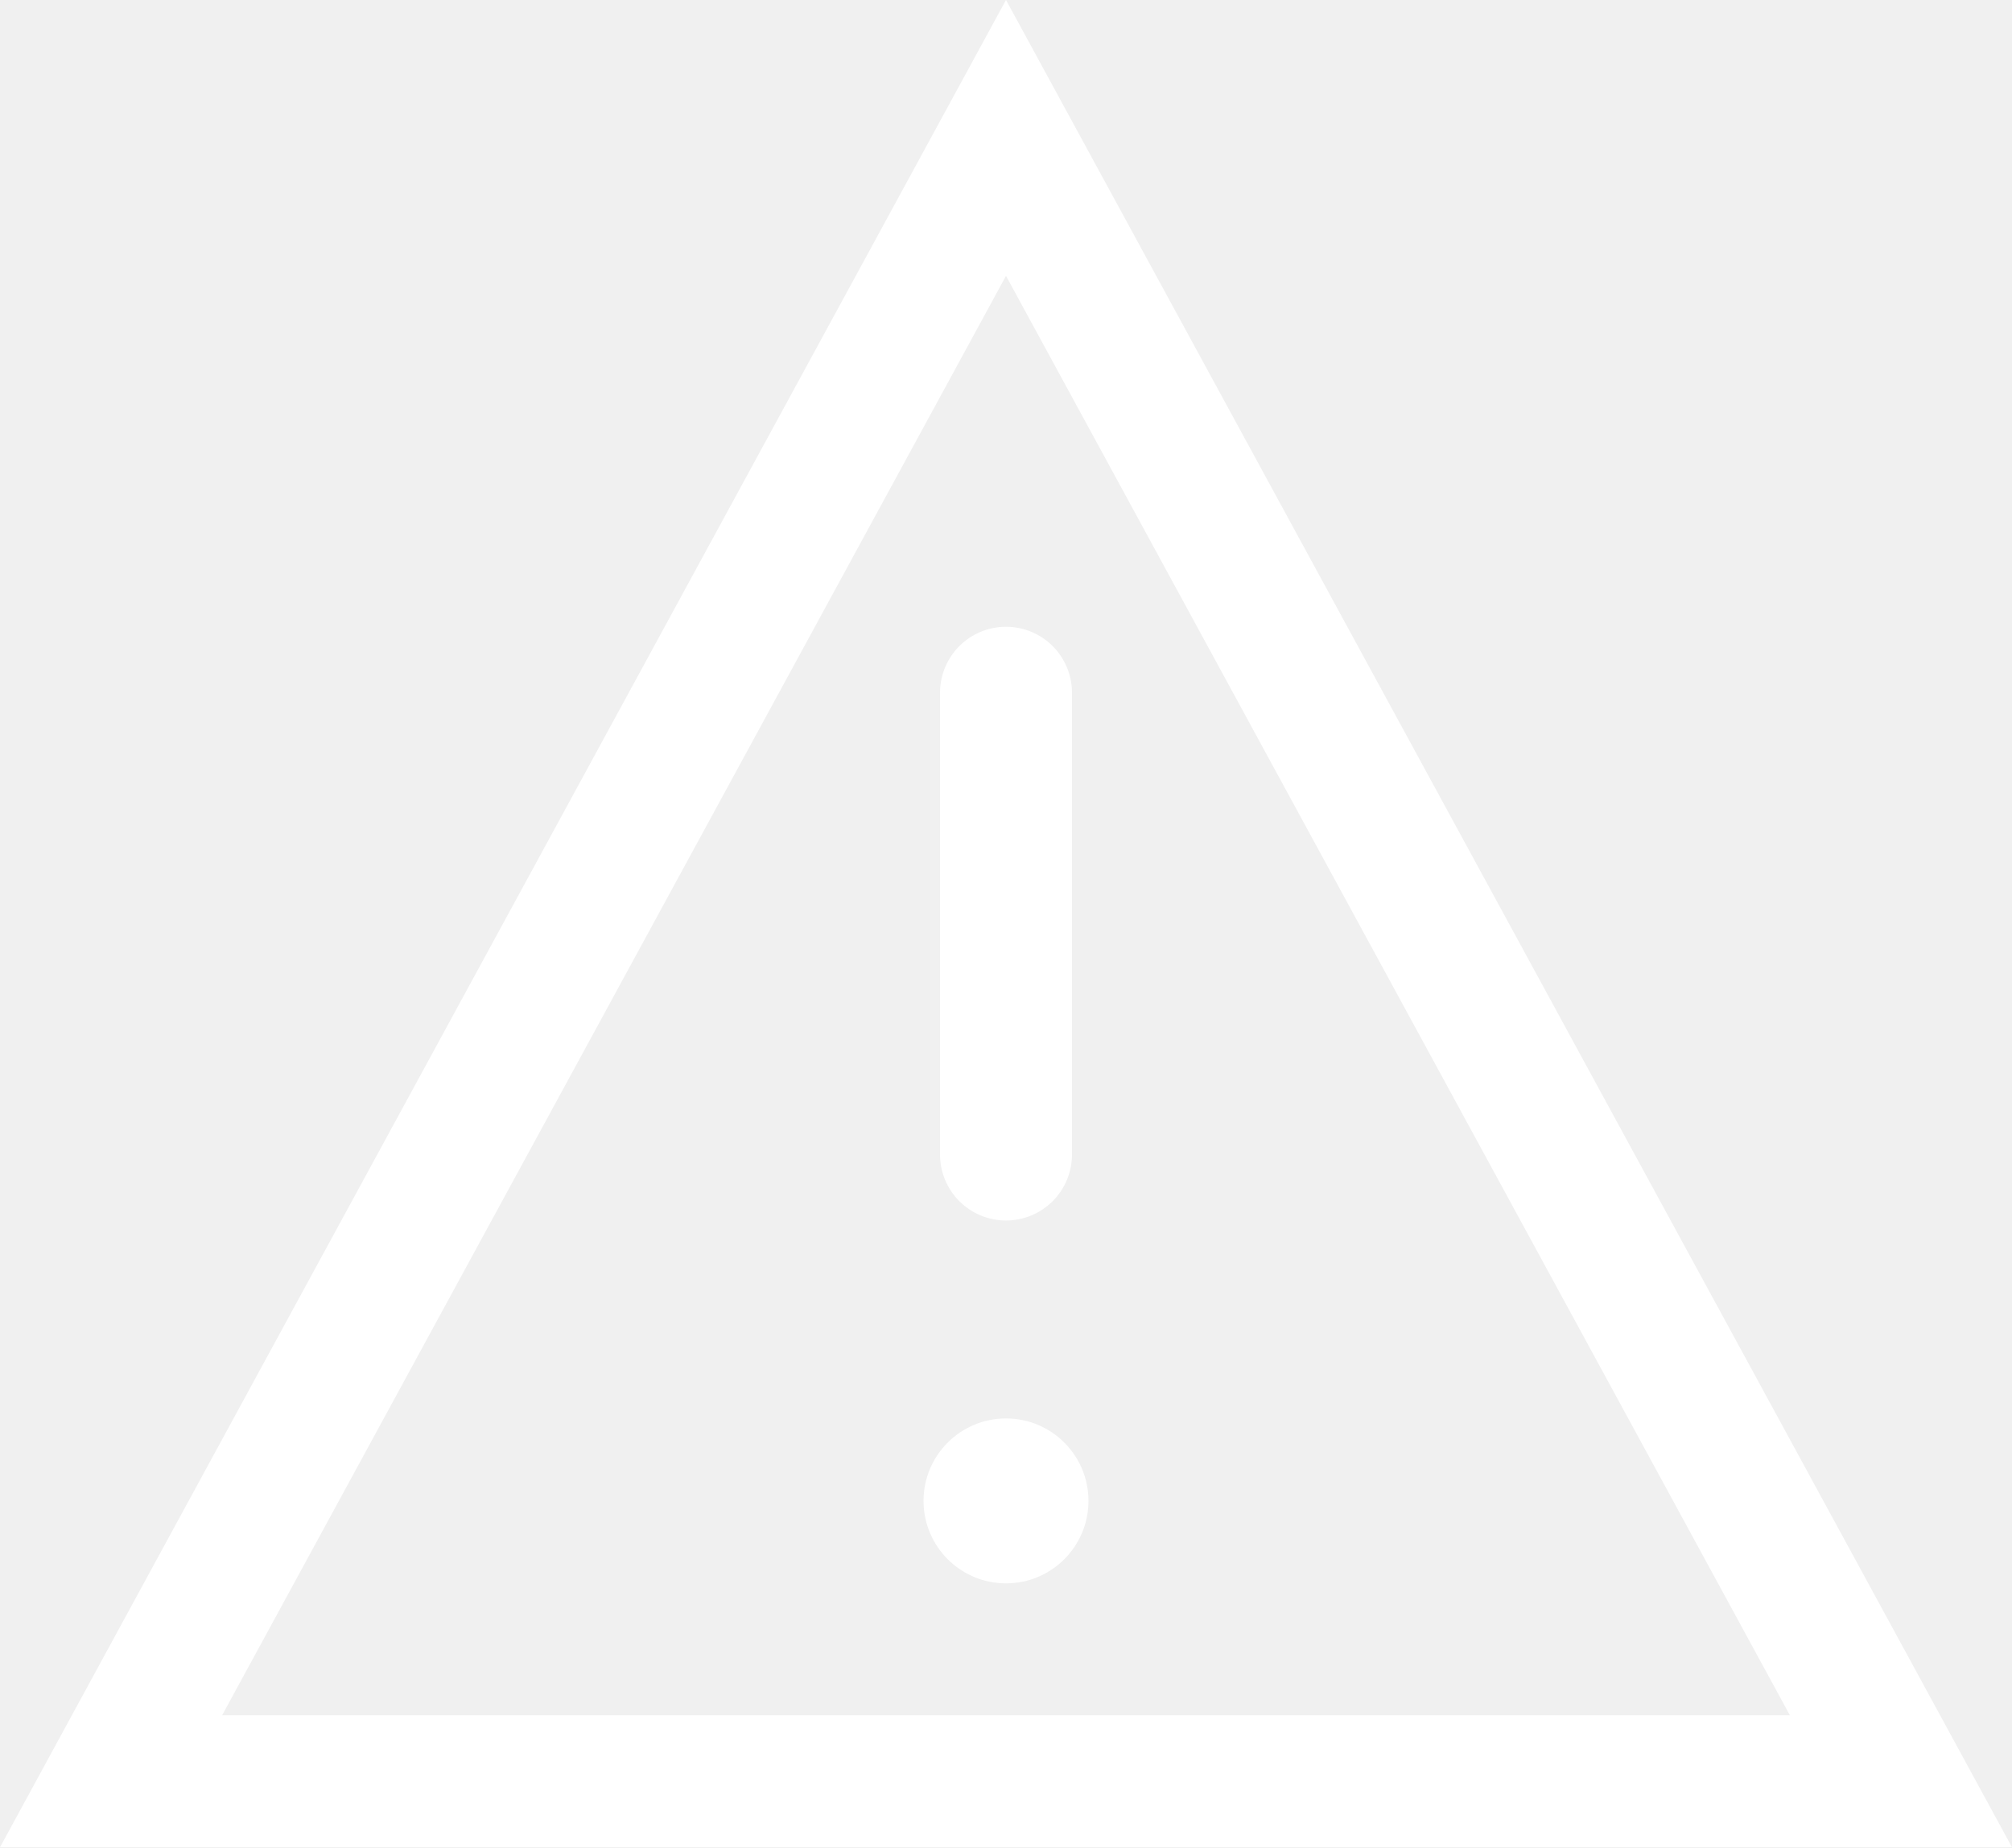
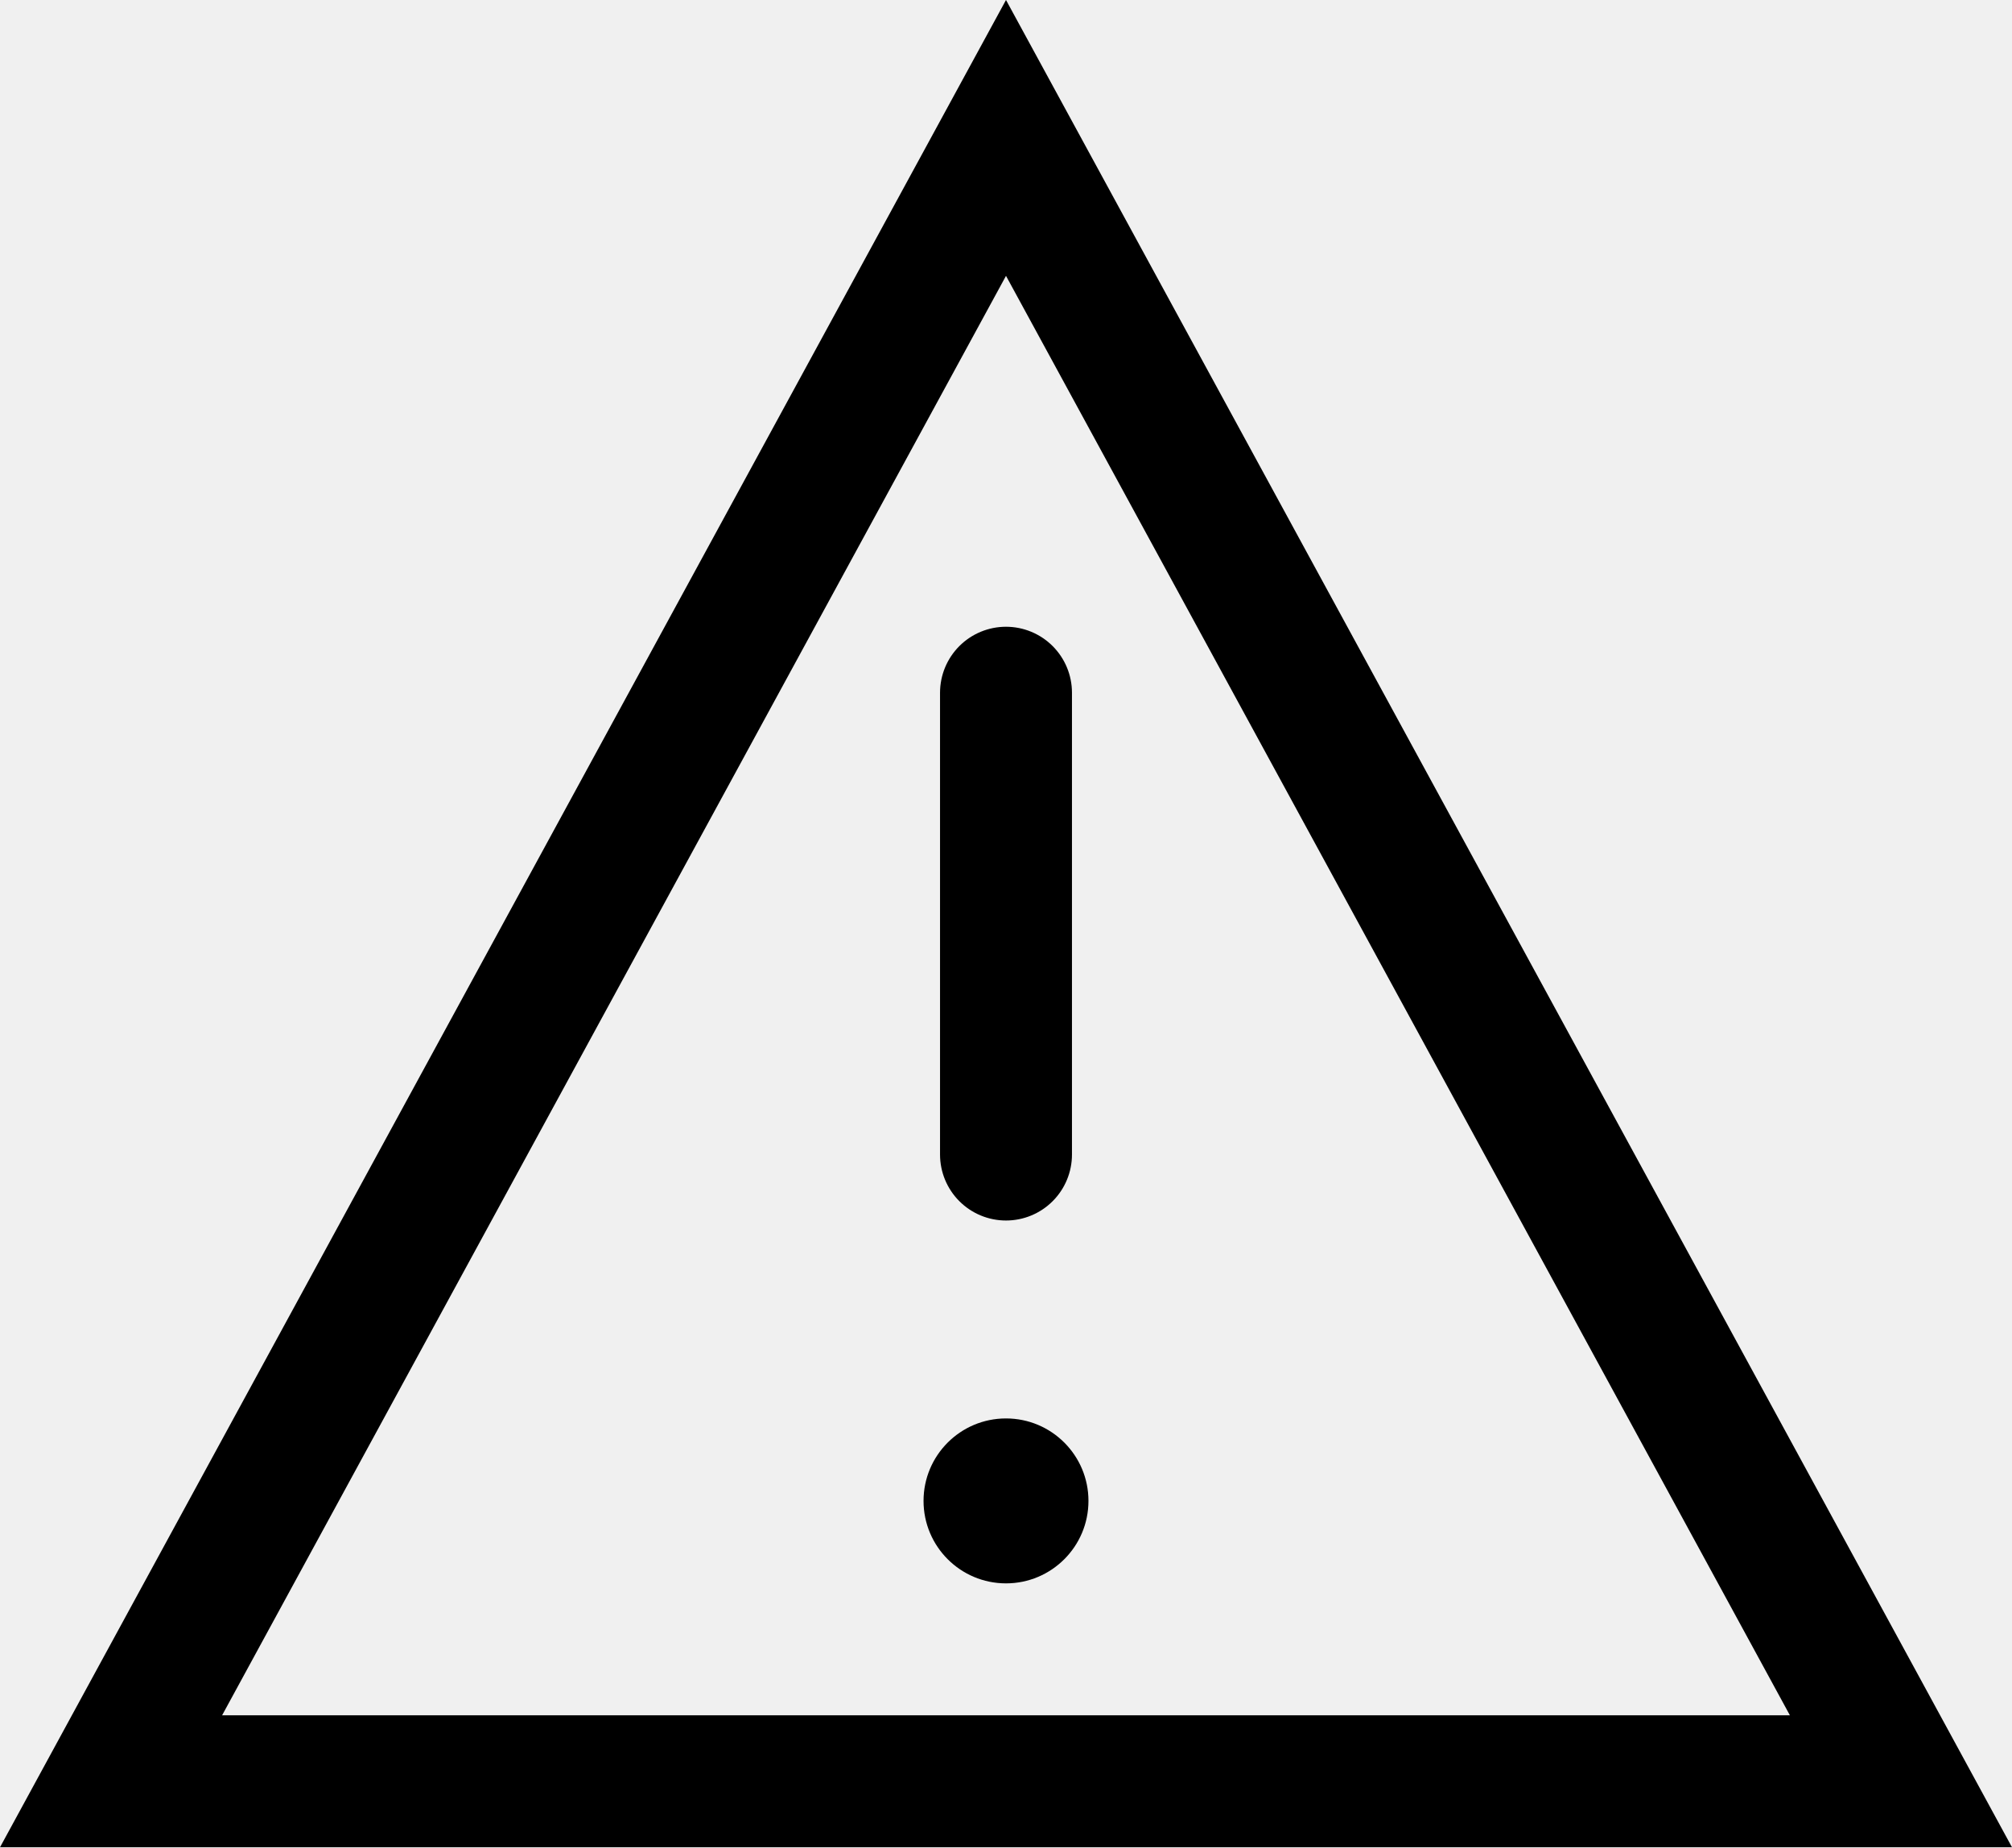
<svg xmlns="http://www.w3.org/2000/svg" viewBox="0 0 61 56">
  <g fill="none" fill-rule="evenodd">
-     <circle cx="30.5" cy="45.5" r="2.5" fill="#FFF" fill-rule="nonzero" />
-     <path stroke="#FFF" stroke-linecap="round" stroke-linejoin="round" stroke-width="4" d="M30.5 21v14" />
-     <path stroke="#FFF" stroke-width="4" d="M3.367 54h54.266L30.5 4.181 3.367 54z" />
+     <circle cx="30.5" cy="45.5" r="2.5" fill="currentColor" fill-rule="nonzero" />
+     <path stroke="currentColor" stroke-linecap="round" stroke-linejoin="round" stroke-width="4" d="M30.5 21v14" />
+     <path stroke="currentColor" stroke-width="4" d="M3.367 54h54.266L30.5 4.181 3.367 54z" />
  </g>
</svg>
